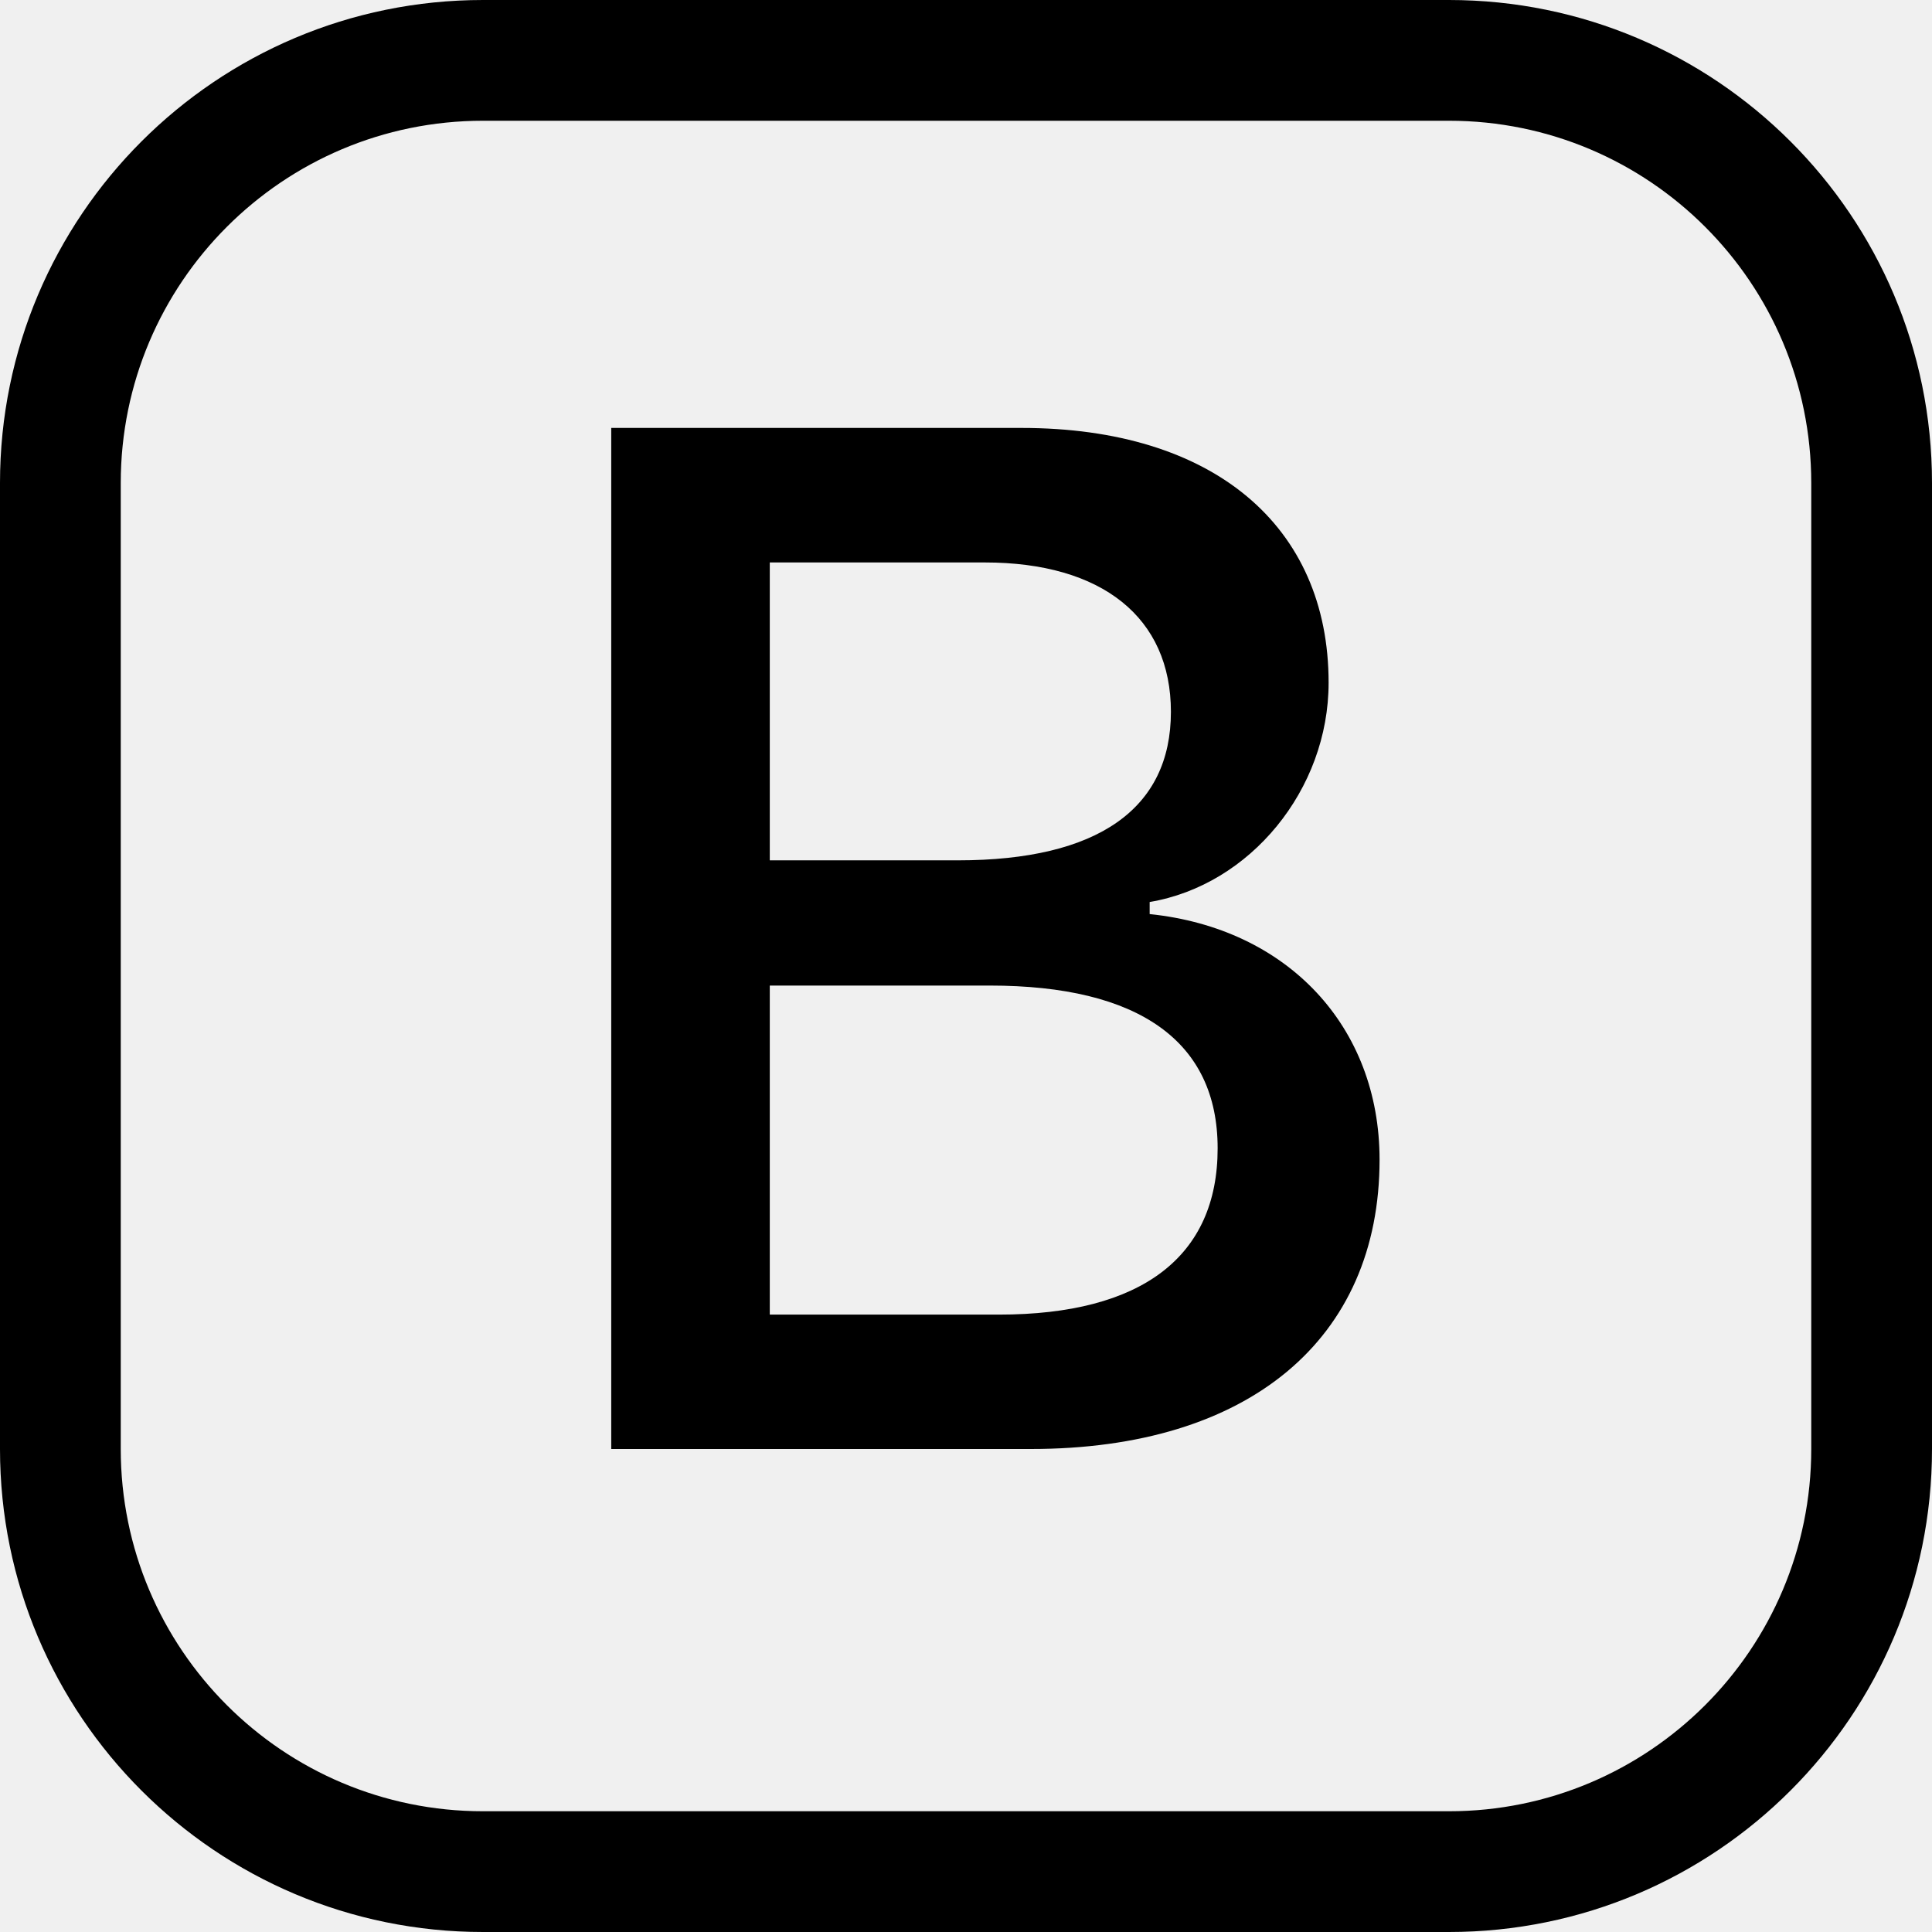
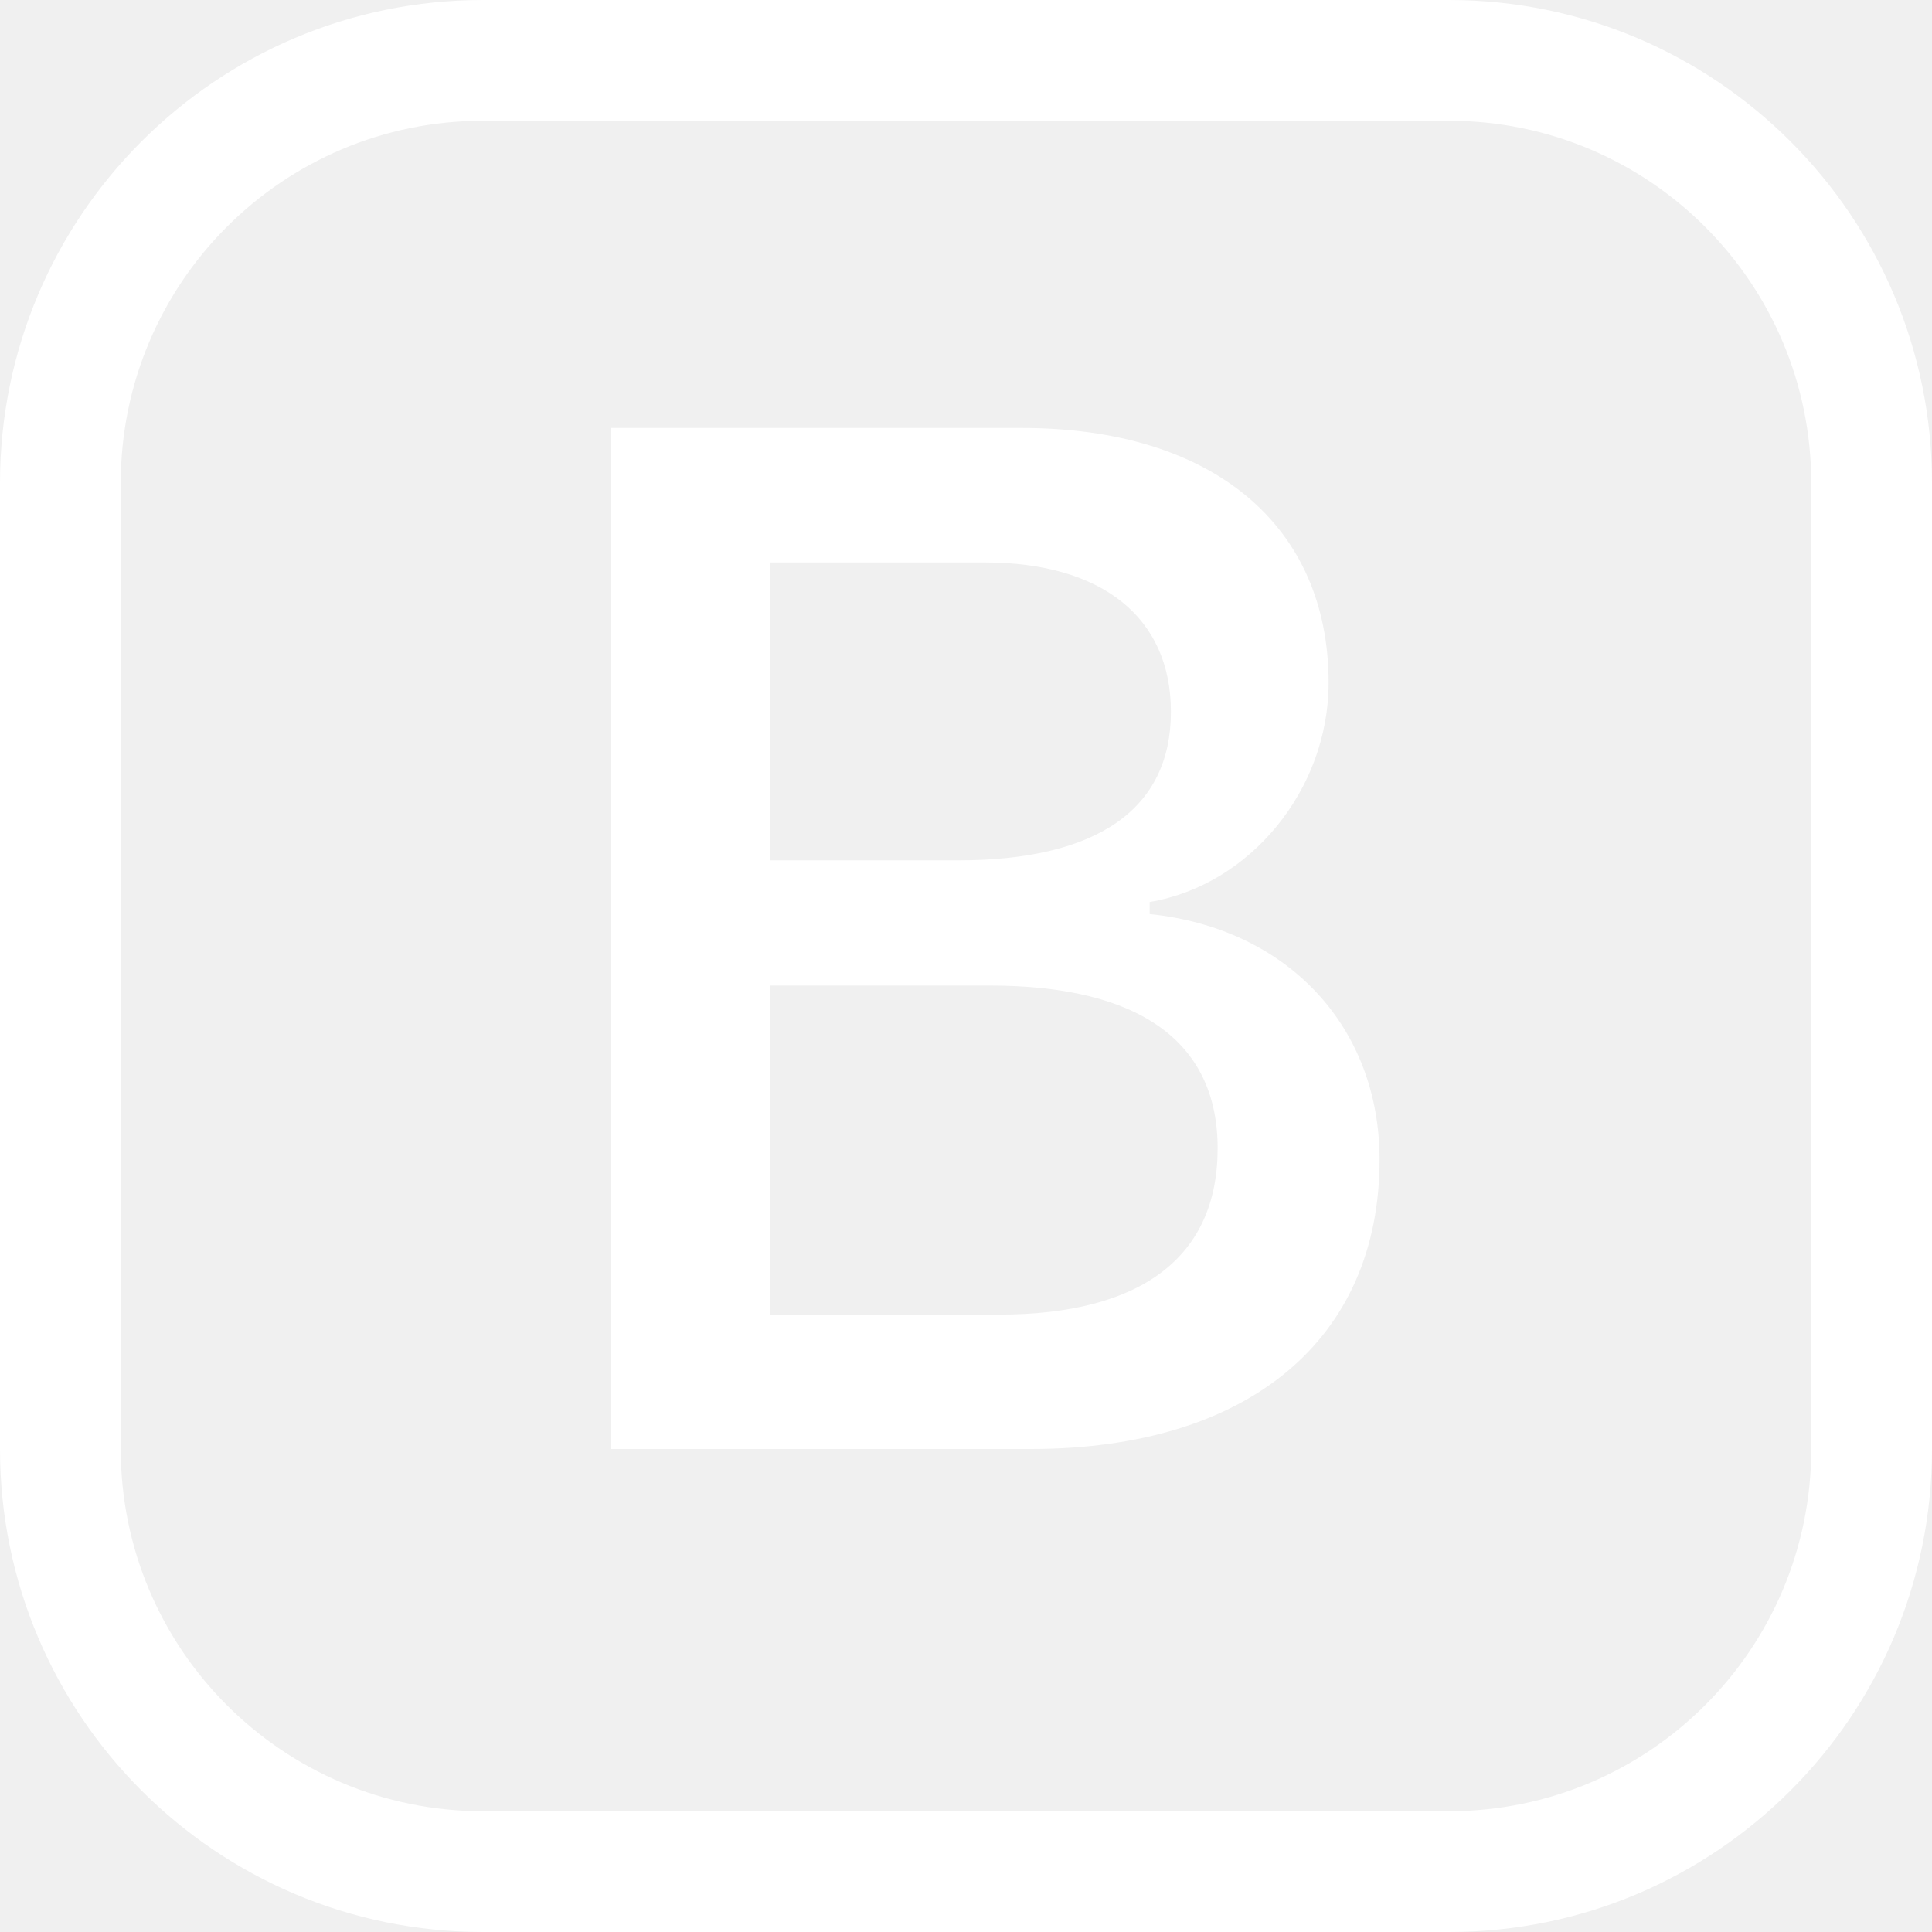
- <svg xmlns="http://www.w3.org/2000/svg" width="16" height="16" fill="currentColor" class="bi bi-bootstrap" viewBox="0 0 16 16">
+ <svg xmlns="http://www.w3.org/2000/svg" width="16" height="16" fill="white" class="bi bi-bootstrap" viewBox="0 0 16 16">
  <path d="M5.062 12h3.475c1.804 0 2.888-.908 2.888-2.396 0-1.102-.761-1.916-1.904-2.034v-.1c.832-.14 1.482-.93 1.482-1.816 0-1.3-.955-2.11-2.542-2.11H5.062zm1.313-4.875V4.658h1.78c.973 0 1.542.457 1.542 1.237 0 .802-.604 1.23-1.764 1.23zm0 3.762V8.162h1.822c1.236 0 1.887.463 1.887 1.348 0 .896-.627 1.377-1.811 1.377z" />
  <path d="M0 4a4 4 0 0 1 4-4h8a4 4 0 0 1 4 4v8a4 4 0 0 1-4 4H4a4 4 0 0 1-4-4zm4-3a3 3 0 0 0-3 3v8a3 3 0 0 0 3 3h8a3 3 0 0 0 3-3V4a3 3 0 0 0-3-3z" />
</svg>
